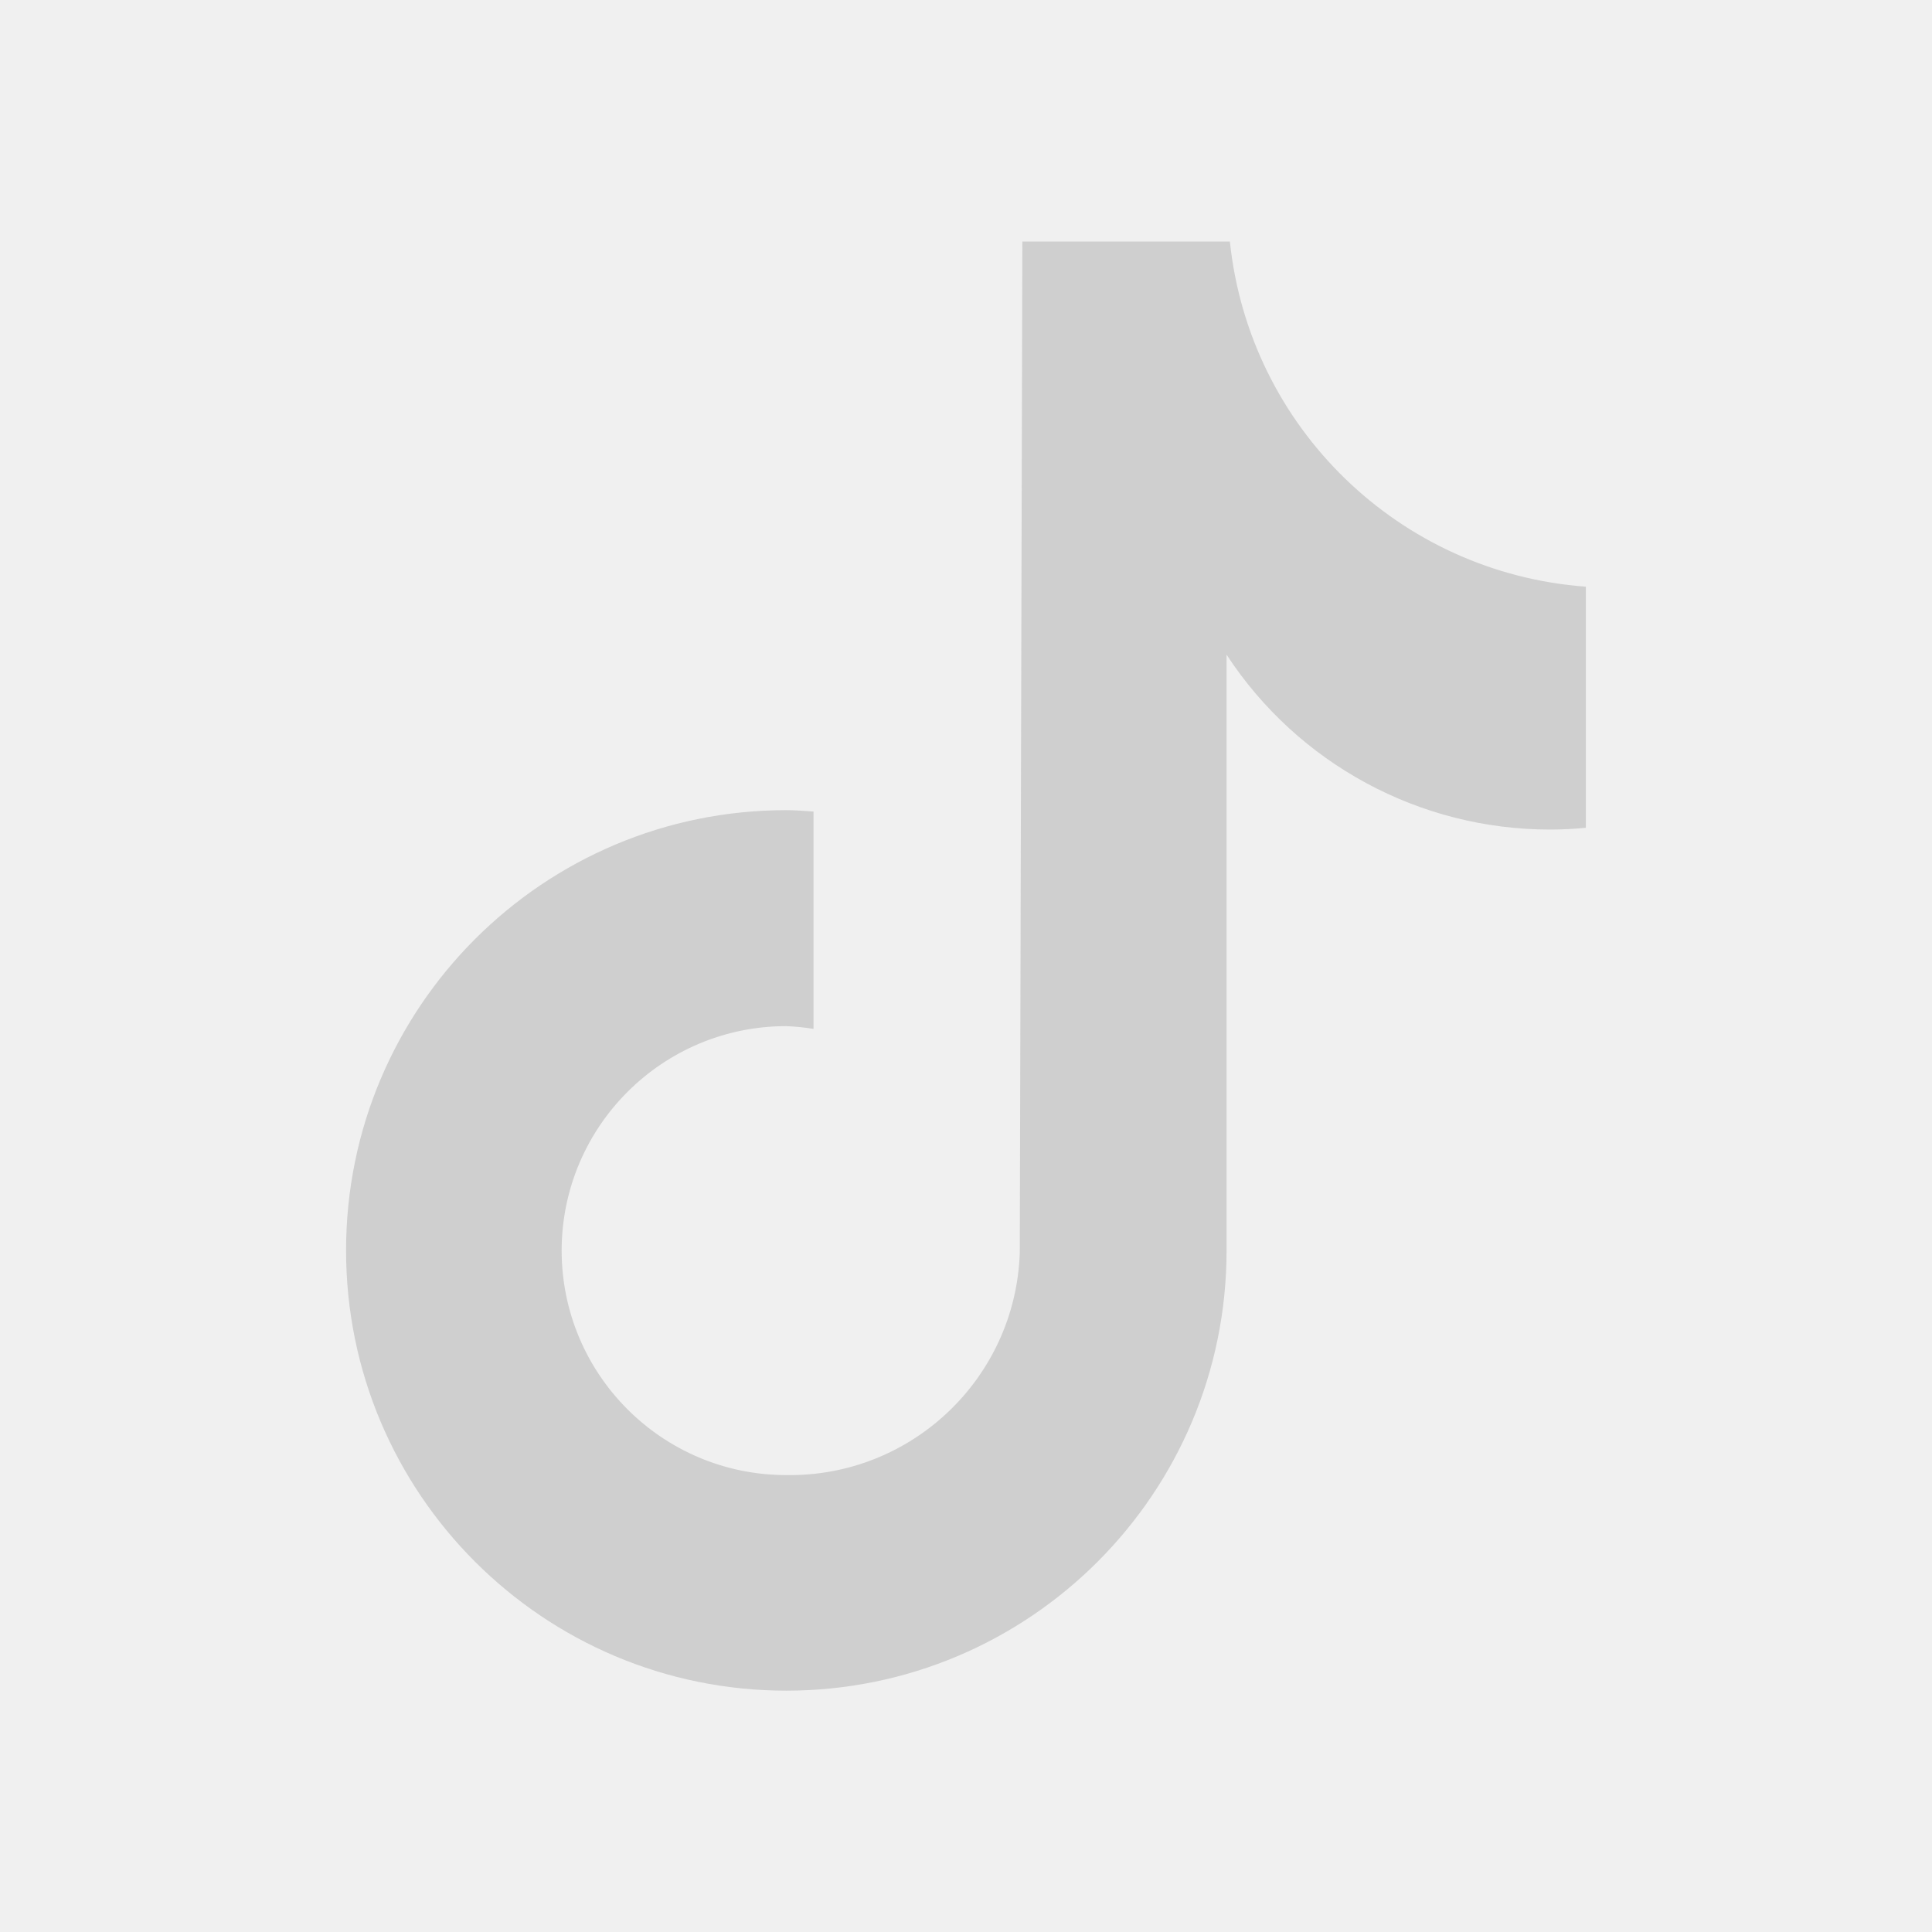
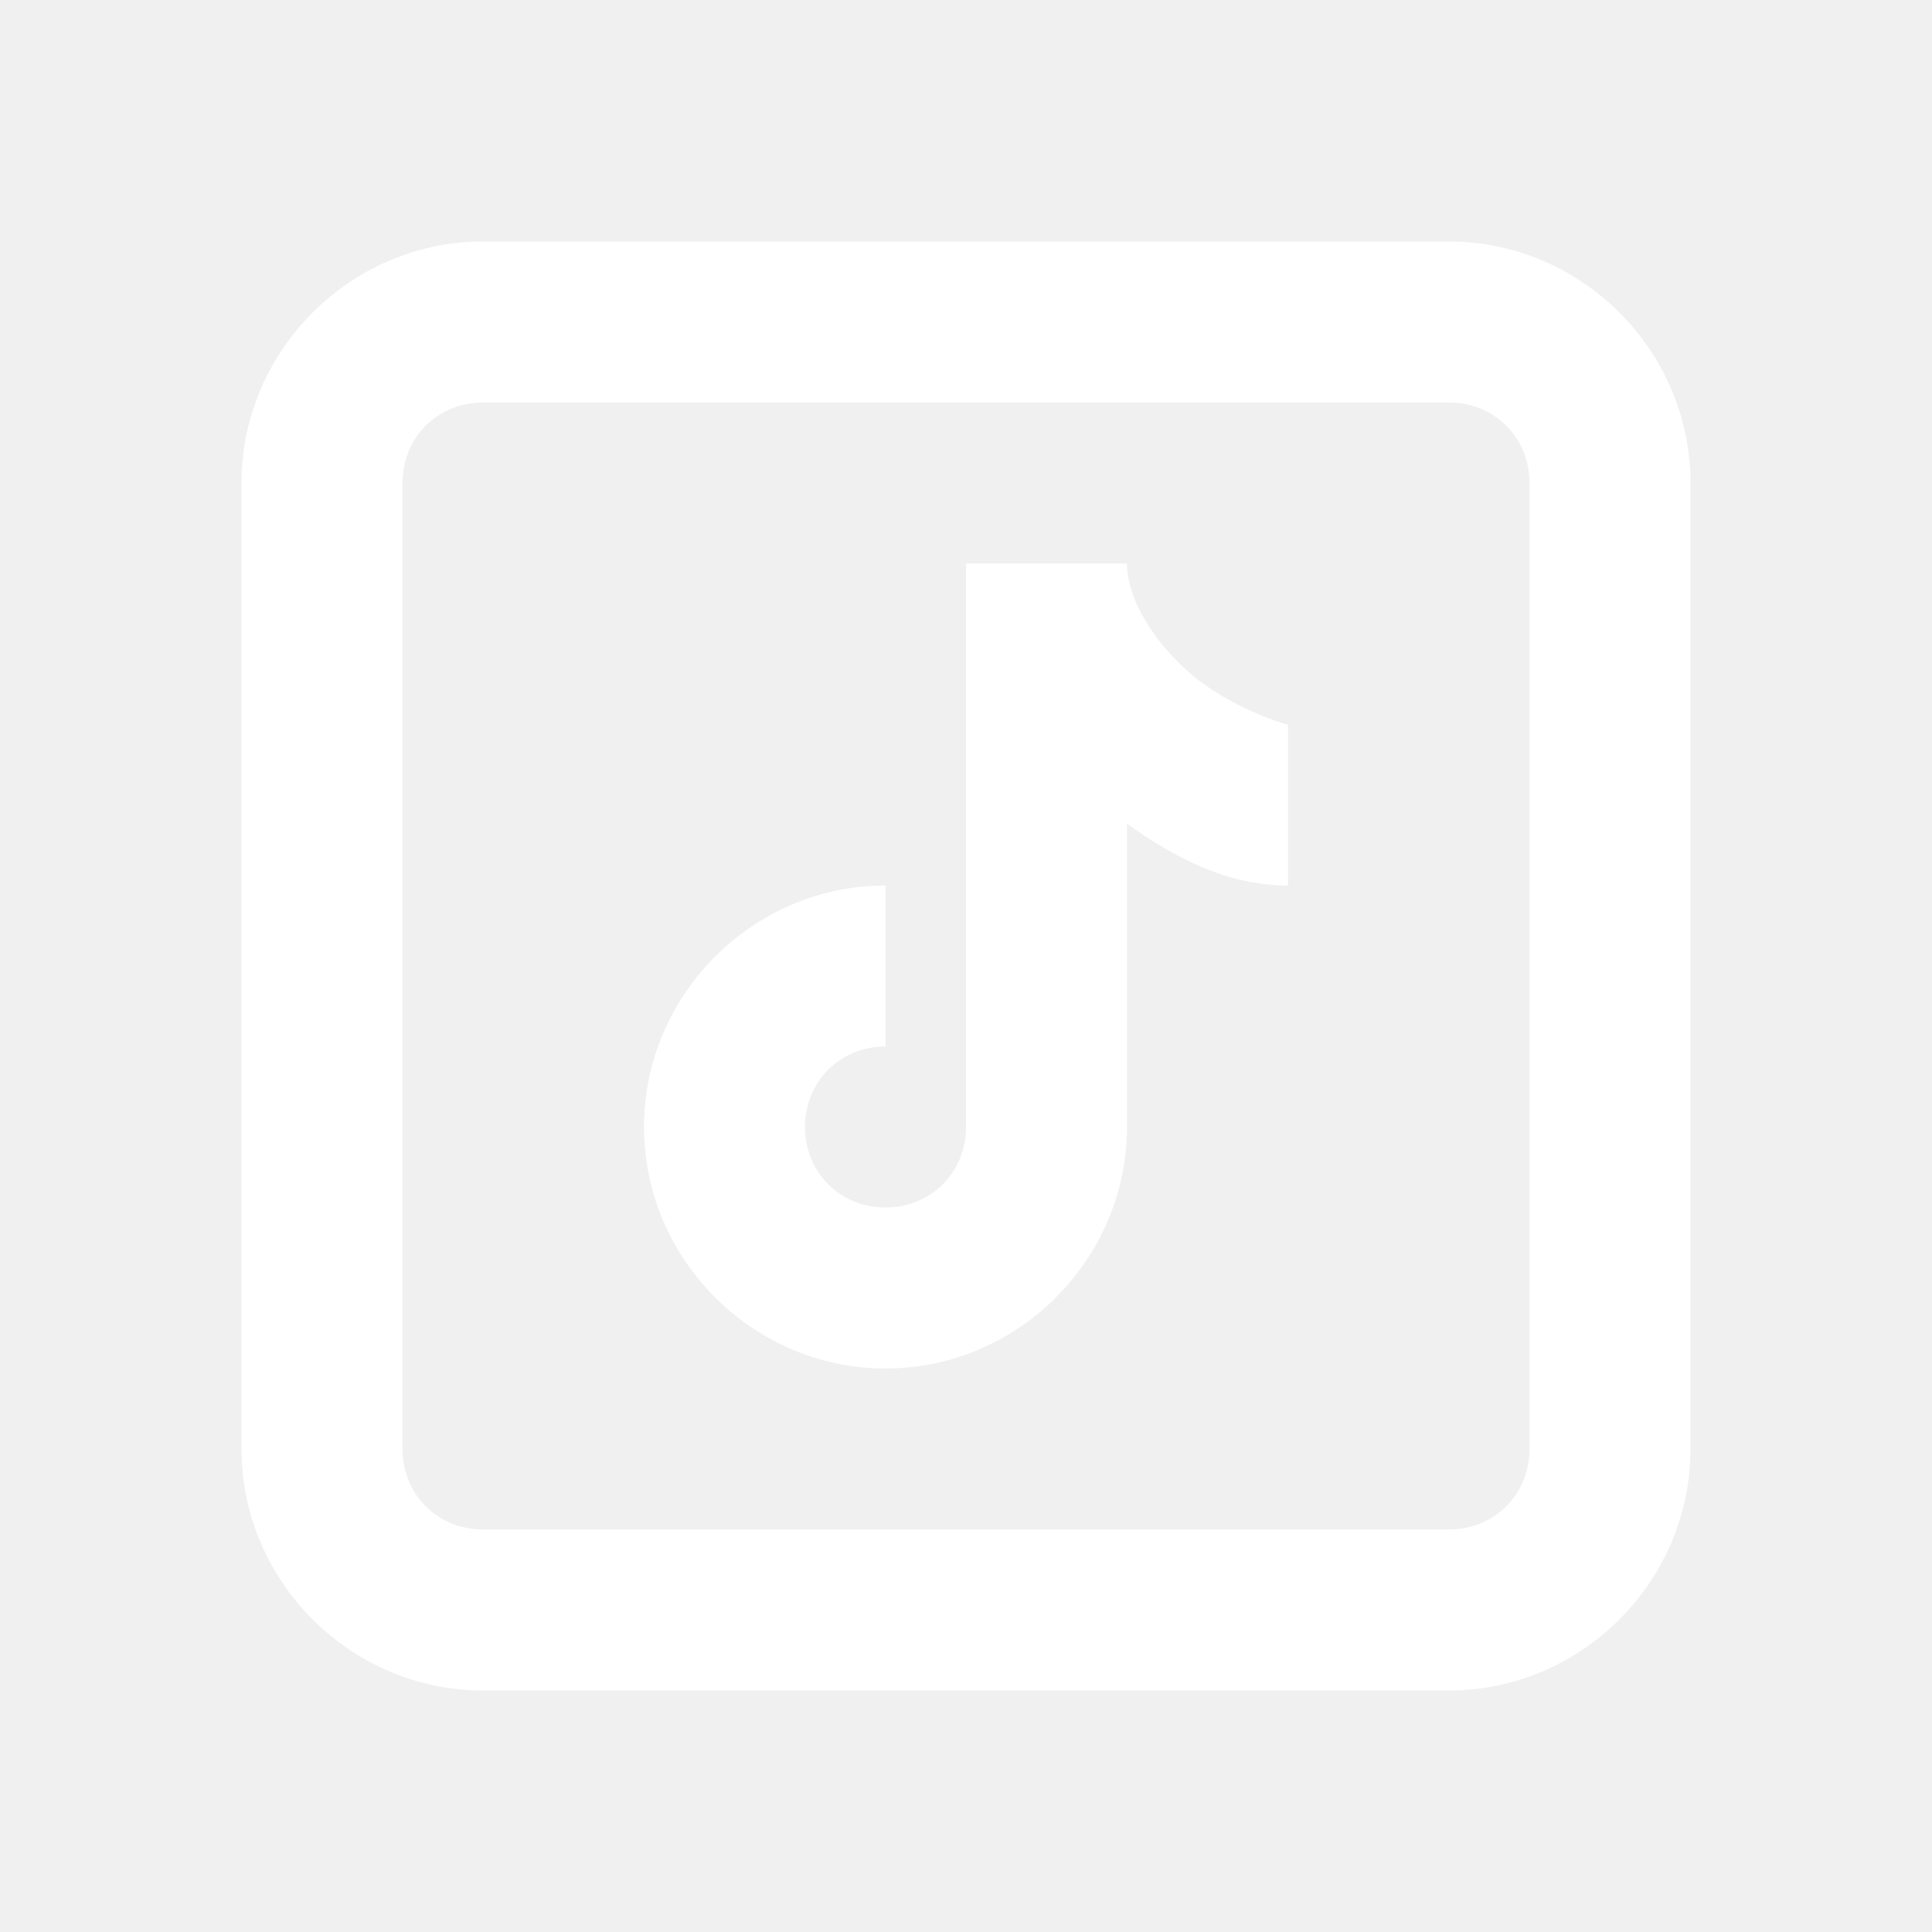
- <svg xmlns="http://www.w3.org/2000/svg" fill="#CFCFCF" width="800px" height="800px" viewBox="0 0 24 24">
-   <path d="M6.977,15.532a2.791,2.791,0,0,0,2.791,2.792,2.859,2.859,0,0,0,2.9-2.757L12.7,3h2.578A4.8,4.8,0,0,0,19.7,7.288v2.995h0c-.147.014-.295.022-.443.022a4.8,4.8,0,0,1-4.02-2.172v7.4a5.469,5.469,0,1,1-5.469-5.469c.114,0,.226.01.338.017v2.7a2.909,2.909,0,0,0-.338-.034A2.791,2.791,0,0,0,6.977,15.532Z" />
+ <svg xmlns="http://www.w3.org/2000/svg" width="96" height="96" viewBox="0 0 96 96" fill="none">
+   <path d="M24 12C17.42 12 12 17.42 12 24V72C12 78.58 17.42 84 24 84H72C78.58 84 84 78.58 84 72V24C84 17.42 78.58 12 72 12H24ZM24 20H72C74.26 20 76 21.74 76 24V72C76 74.26 74.26 76 72 76H24C21.74 76 20 74.26 20 72V24C20 21.74 21.74 20 24 20ZM48 28V56C48 58.26 46.26 60 44 60C41.74 60 40 58.26 40 56C40 53.74 41.74 52 44 52V44C37.42 44 32 49.42 32 56C32 62.58 37.42 68 44 68C50.58 68 56 62.58 56 56V40.93C58.465 42.685 61.036 44 64 44V36C63.811 36 61.051 35.124 59.125 33.445C57.199 31.767 56 29.66 56 28H48Z" fill="white" />
</svg>
